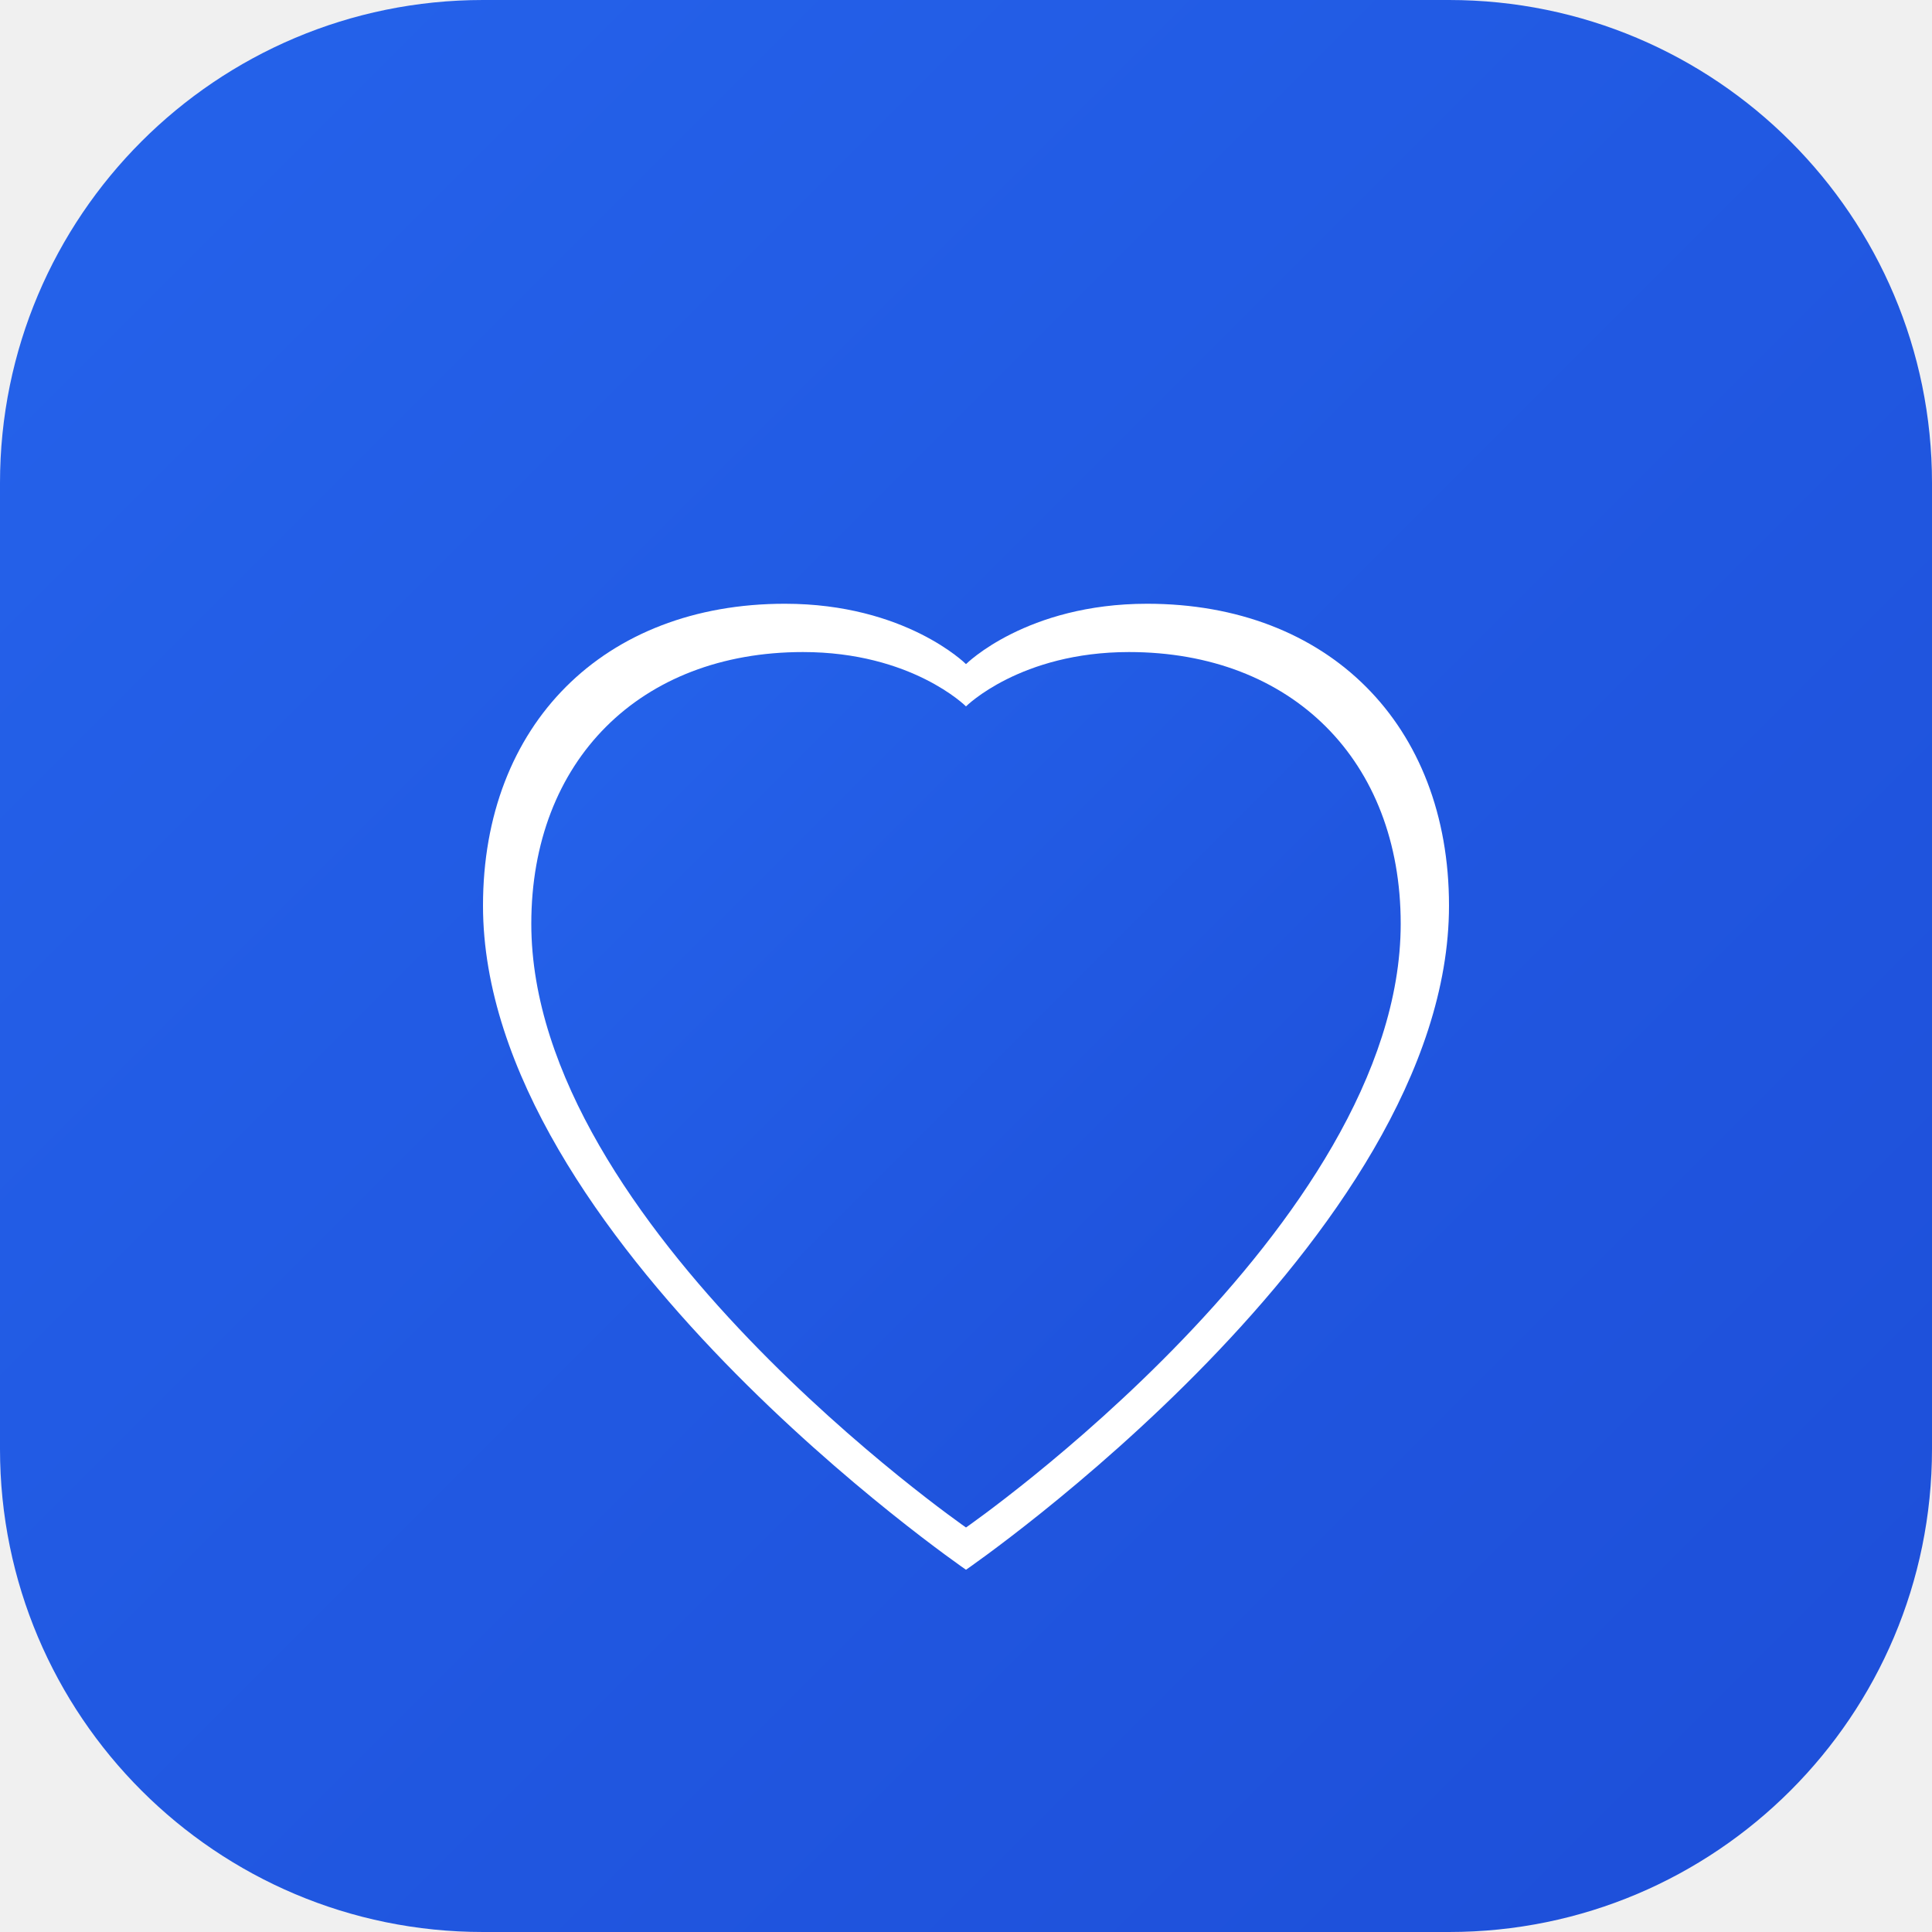
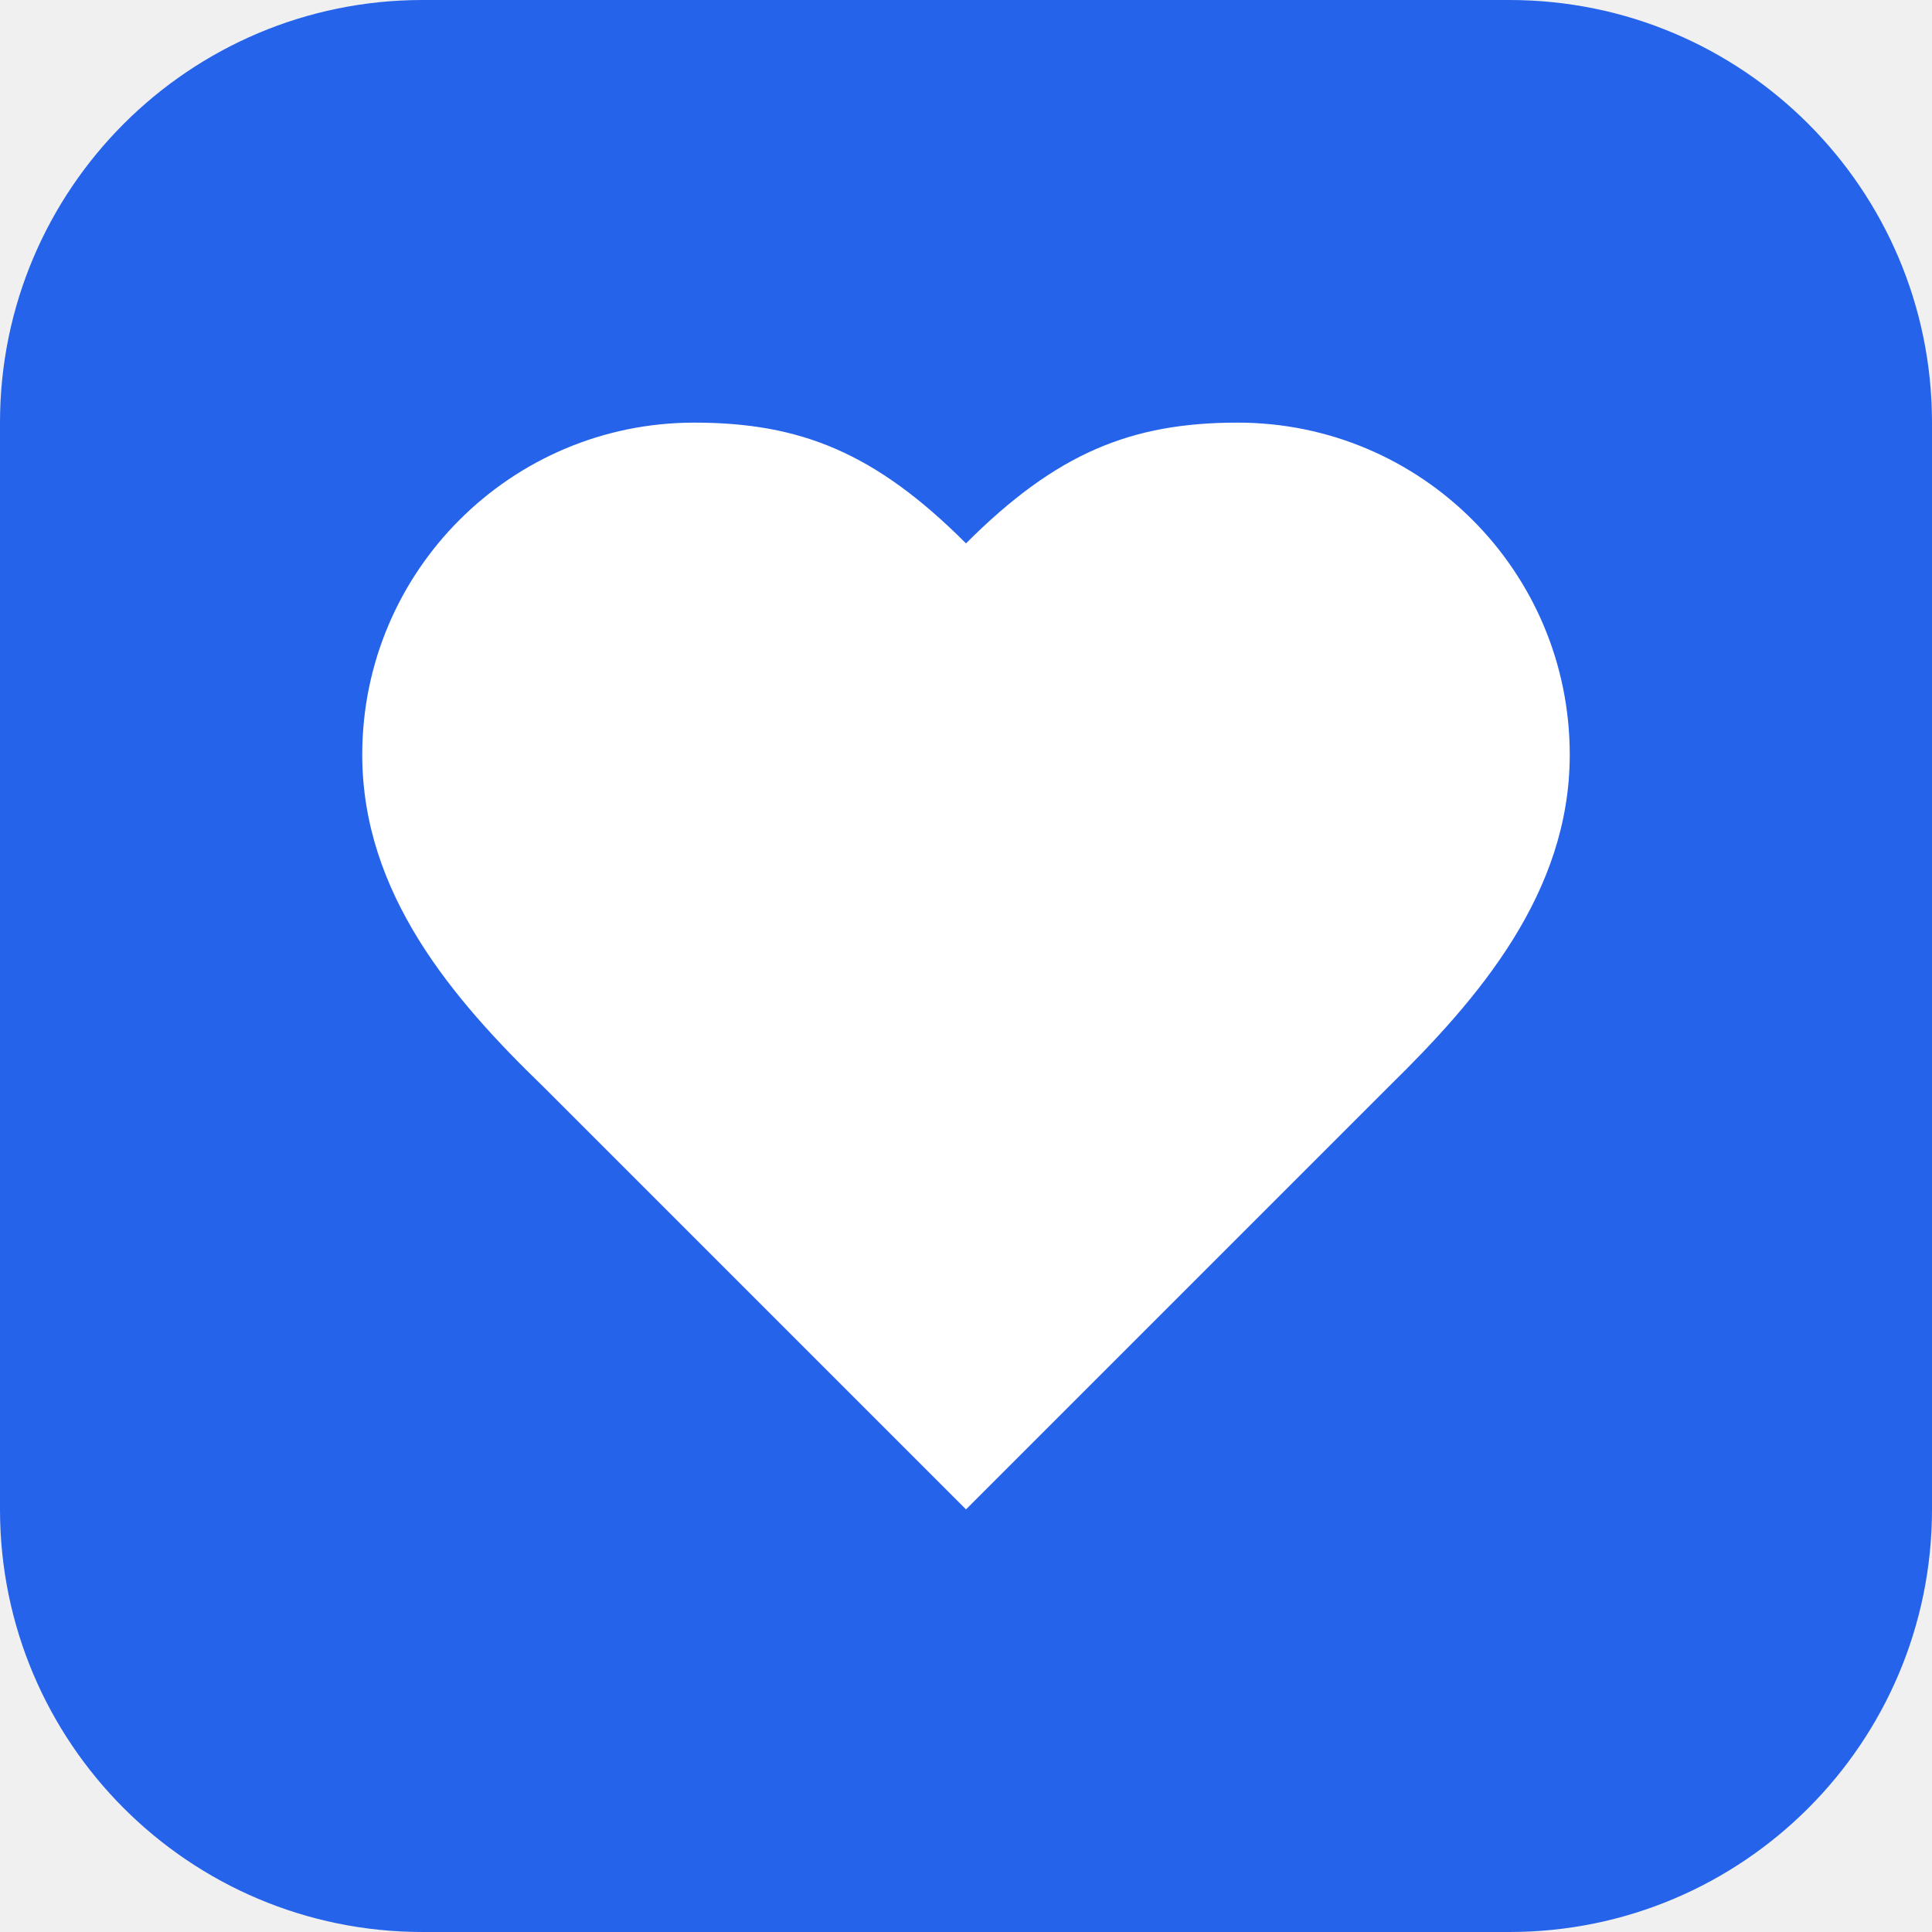
<svg xmlns="http://www.w3.org/2000/svg" viewBox="0 0 32 32">
-   <defs>
-     <linearGradient id="g" x1="0%" y1="0%" x2="100%" y2="100%">
-       <stop offset="0%" stop-color="#2563eb" />
-       <stop offset="100%" stop-color="#1d4ed8" />
-     </linearGradient>
-   </defs>
-   <rect width="32" height="32" rx="8" fill="url(#g)" />
-   <path d="M16 26s-8-5.5-8-11c0-3 2-5 5-5 2 0 3 1 3 1s1-1 3-1c3 0 5 2 5 5 0 5.5-8 11-8 11z" fill="#fff" />
-   <path d="M16 25.3s-7.2-5-7.2-10c0-2.7 1.8-4.5 4.5-4.5 1.8 0 2.7.9 2.7.9s.9-.9 2.7-.9c2.7 0 4.5 1.8 4.5 4.5 0 5-7.2 10-7.2 10z" fill="url(#g)" />
+   <rect width="32" height="32" rx="7" fill="#2563eb" />
+   <g transform="translate(4, 4)">
+     <path d="M19 14c1.49-1.46 3-3.21 3-5.5A5.5 5.5 0 0 0 16.5 3c-1.76 0-3 .5-4.5 2-1.5-1.5-2.74-2-4.5-2A5.5 5.5 0 0 0 2 8.5c0 2.3 1.5 4.05 3 5.5l7 7Z" fill="#fff" />
+   </g>
</svg>
